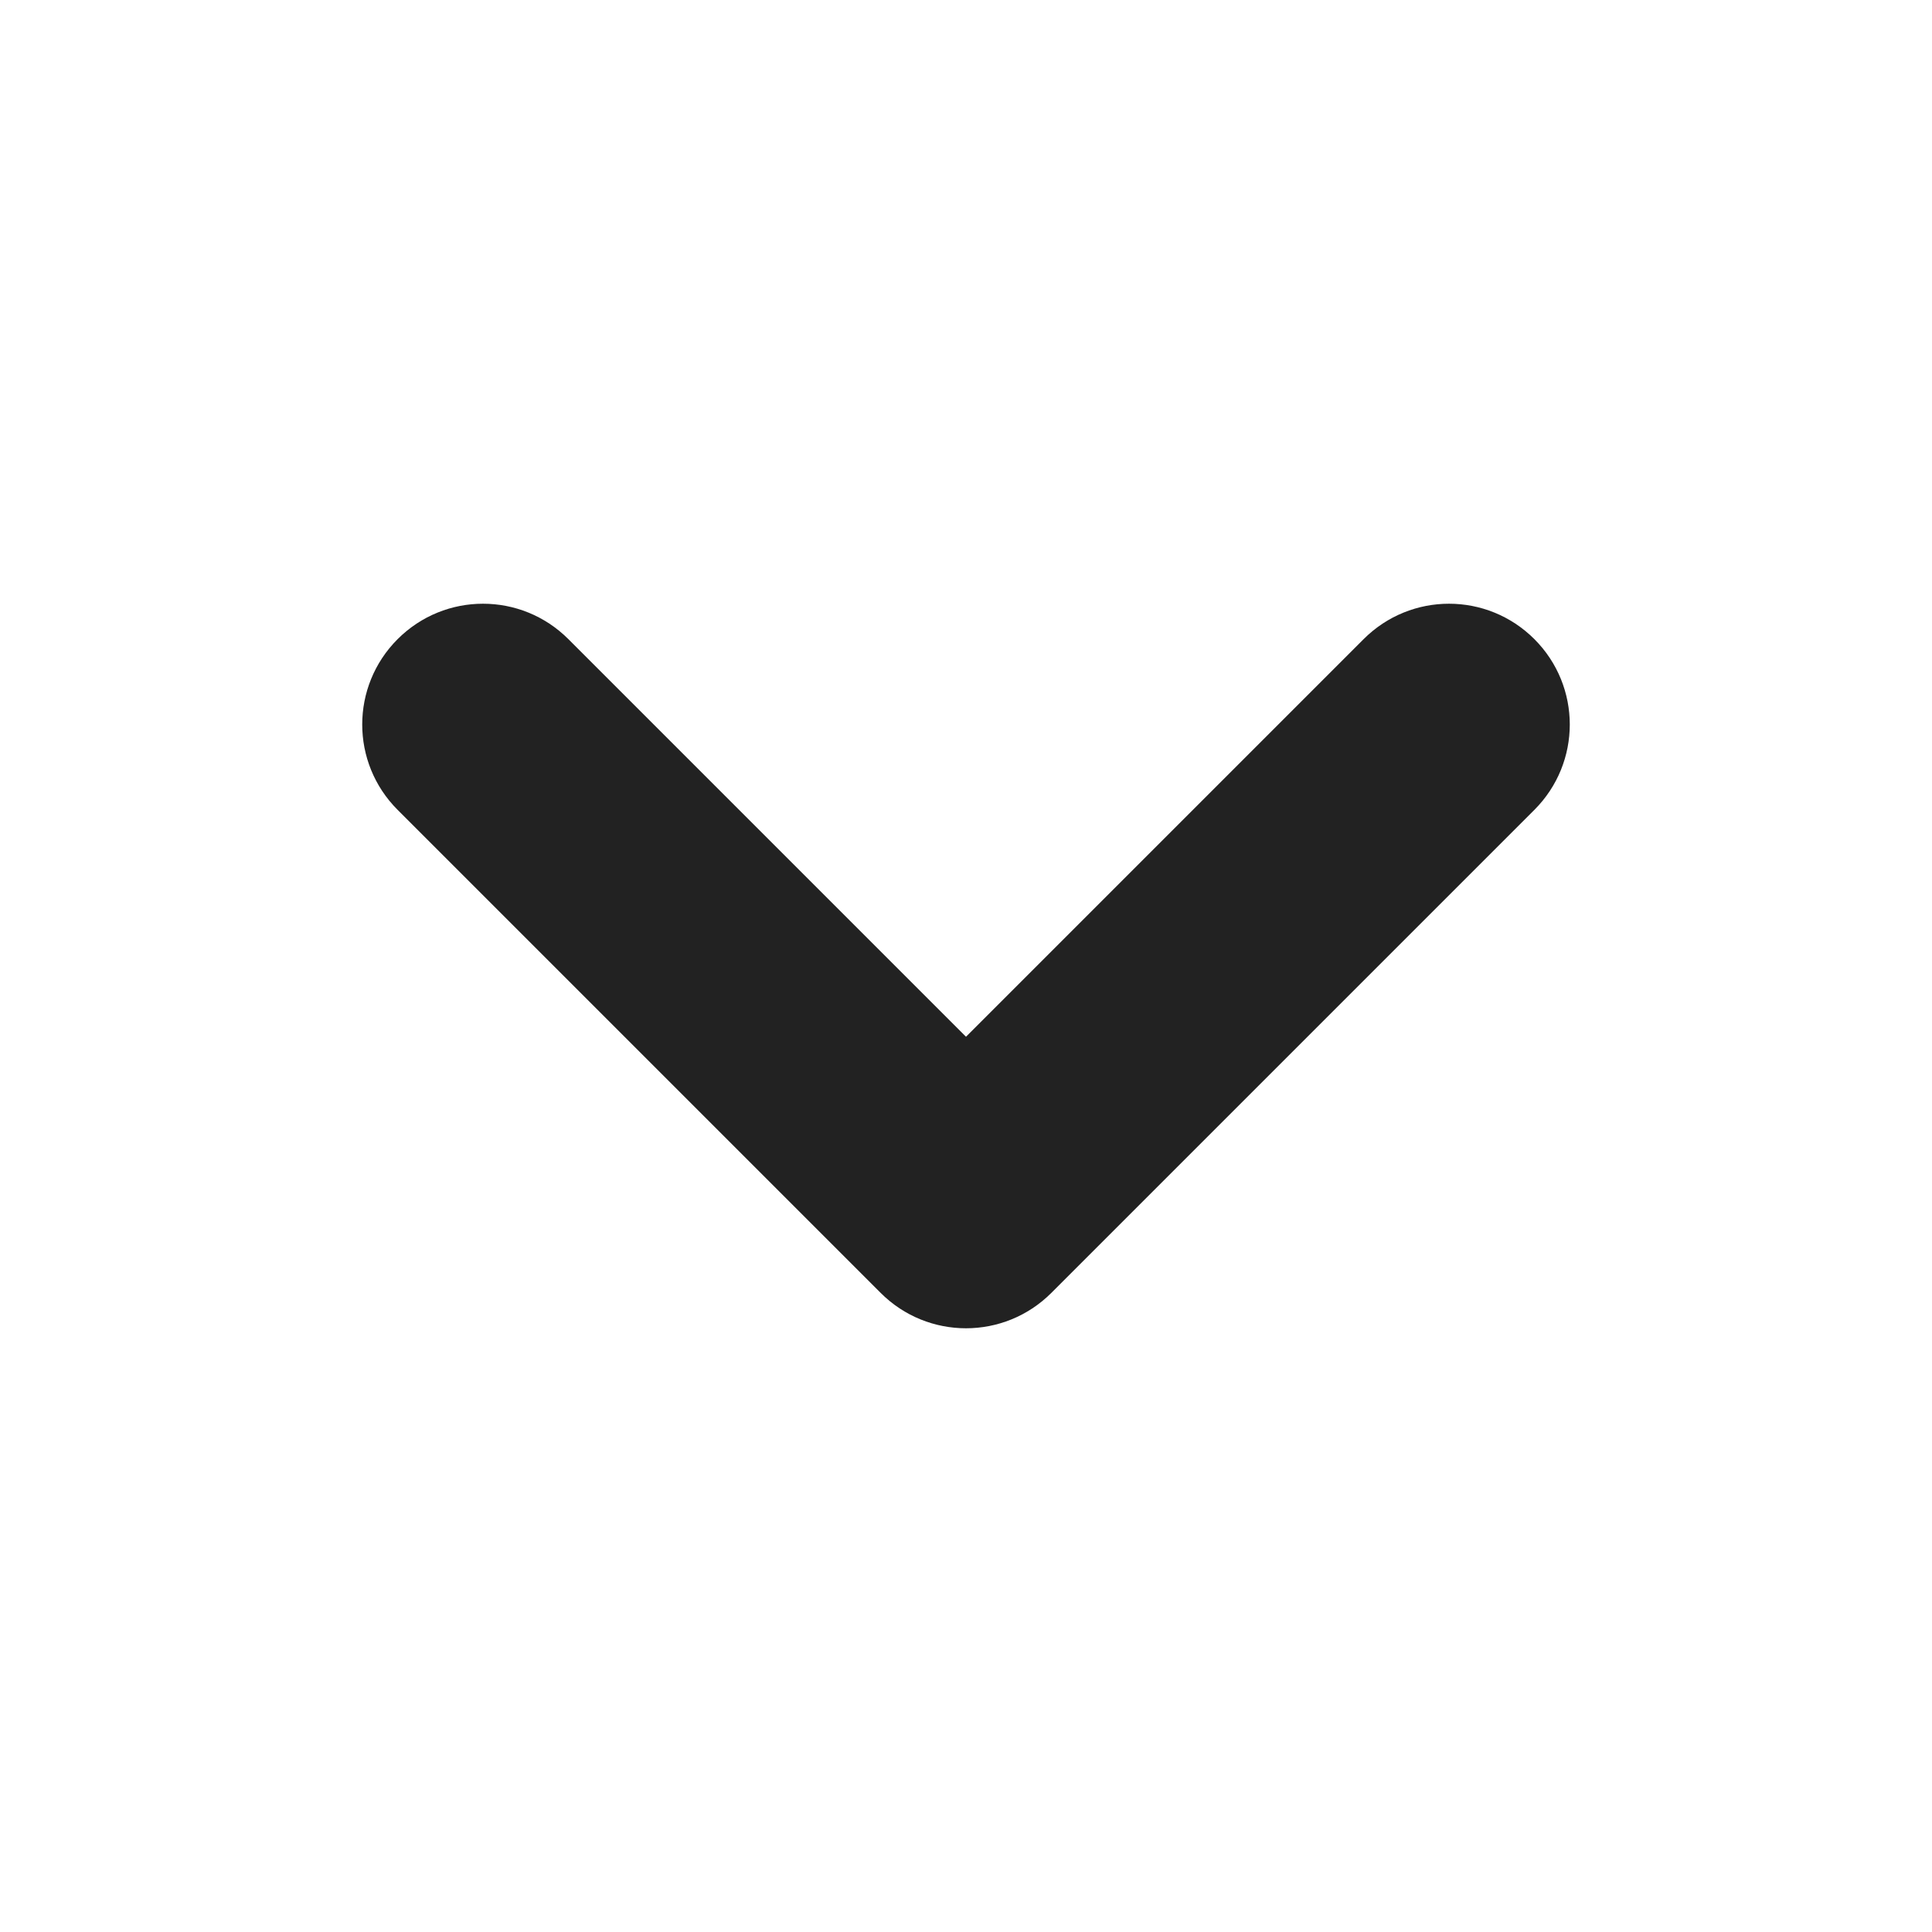
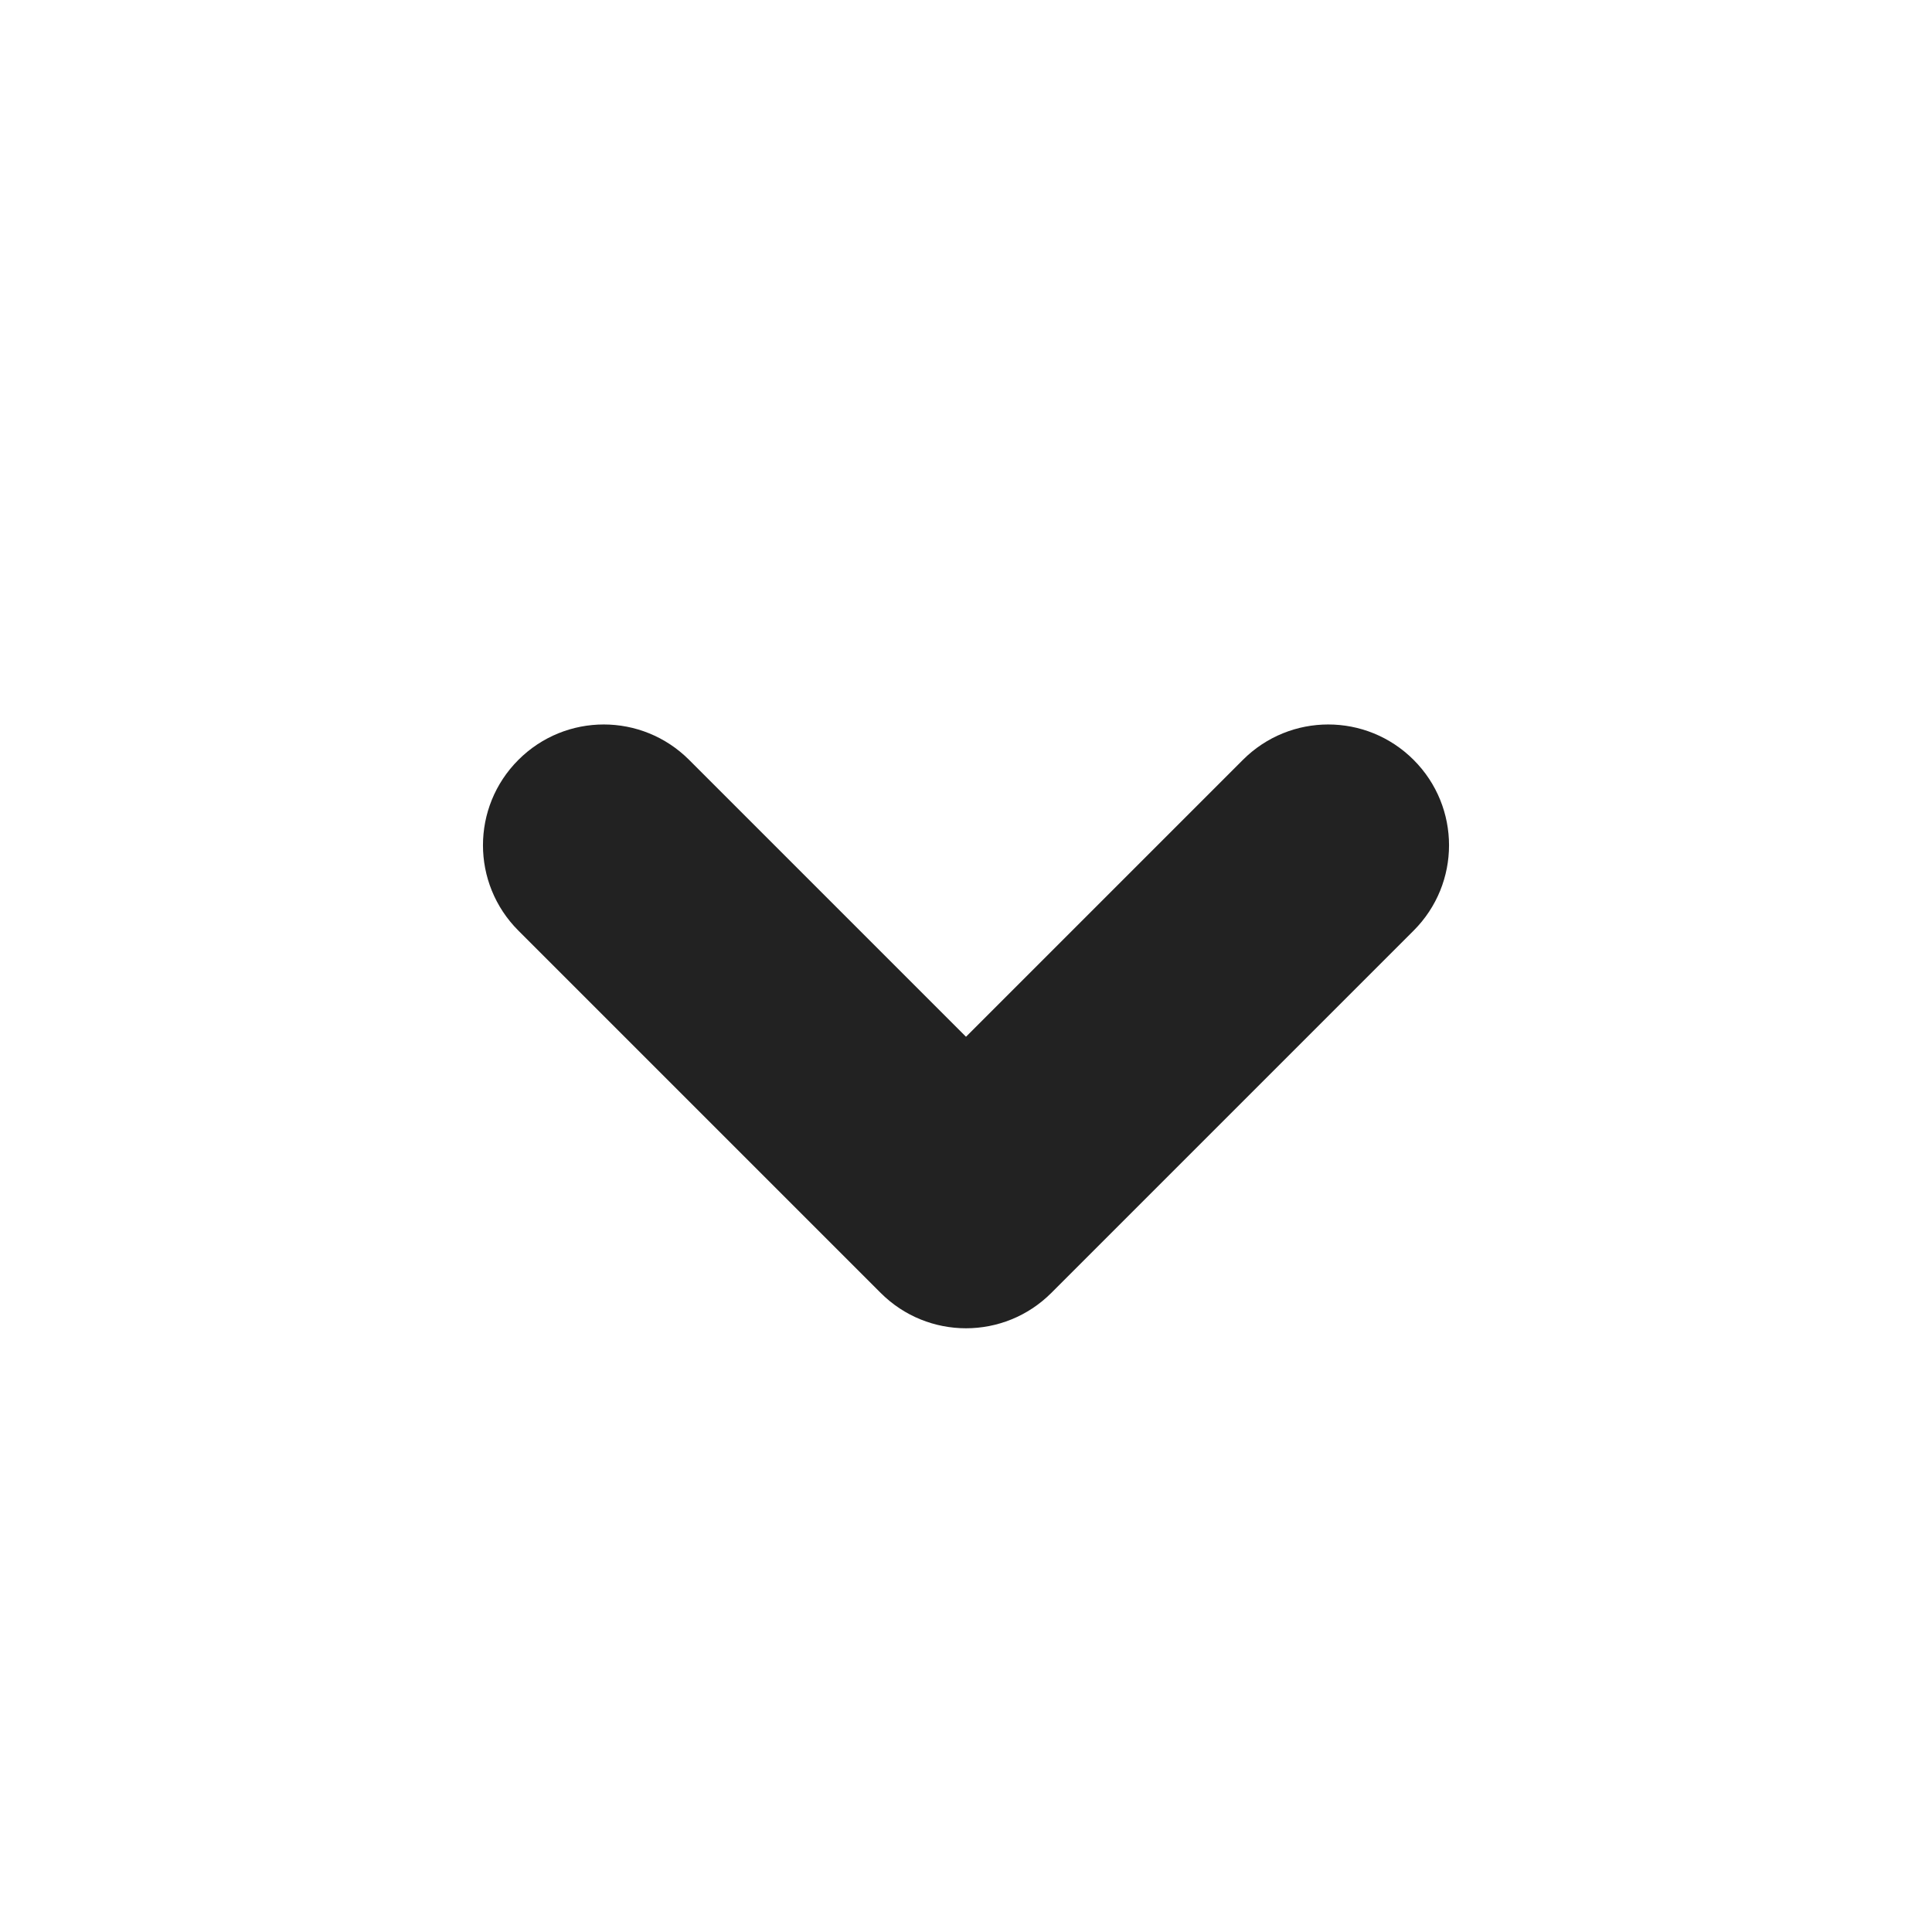
<svg xmlns="http://www.w3.org/2000/svg" height="16px" viewBox="0 0 16 16" width="16px">
-   <path d="m 3.293 6.707 l 4 4 c 0.391 0.391 1.023 0.391 1.414 0 l 4 -4 c 0.391 -0.391 0.391 -1.023 0 -1.414 s -1.023 -0.391 -1.414 0 l -3.293 3.293 l -3.293 -3.293 c -0.391 -0.391 -1.023 -0.391 -1.414 0 s -0.391 1.023 0 1.414 z m 0 0" fill="#222222" fill-rule="evenodd" />
+   <path d="m 4.293 7.707 l 3 3 c 0.391 0.391 1.023 0.391 1.414 0 l 3 -3 c 0.391 -0.391 0.391 -1.023 0 -1.414 s -1.023 -0.391 -1.414 0 l -2.293 2.293 l -2.293 -2.293 c -0.391 -0.391 -1.023 -0.391 -1.414 0 s -0.391 1.023 0 1.414 z m 0 0" fill="#222222" fill-rule="evenodd" />
</svg>
